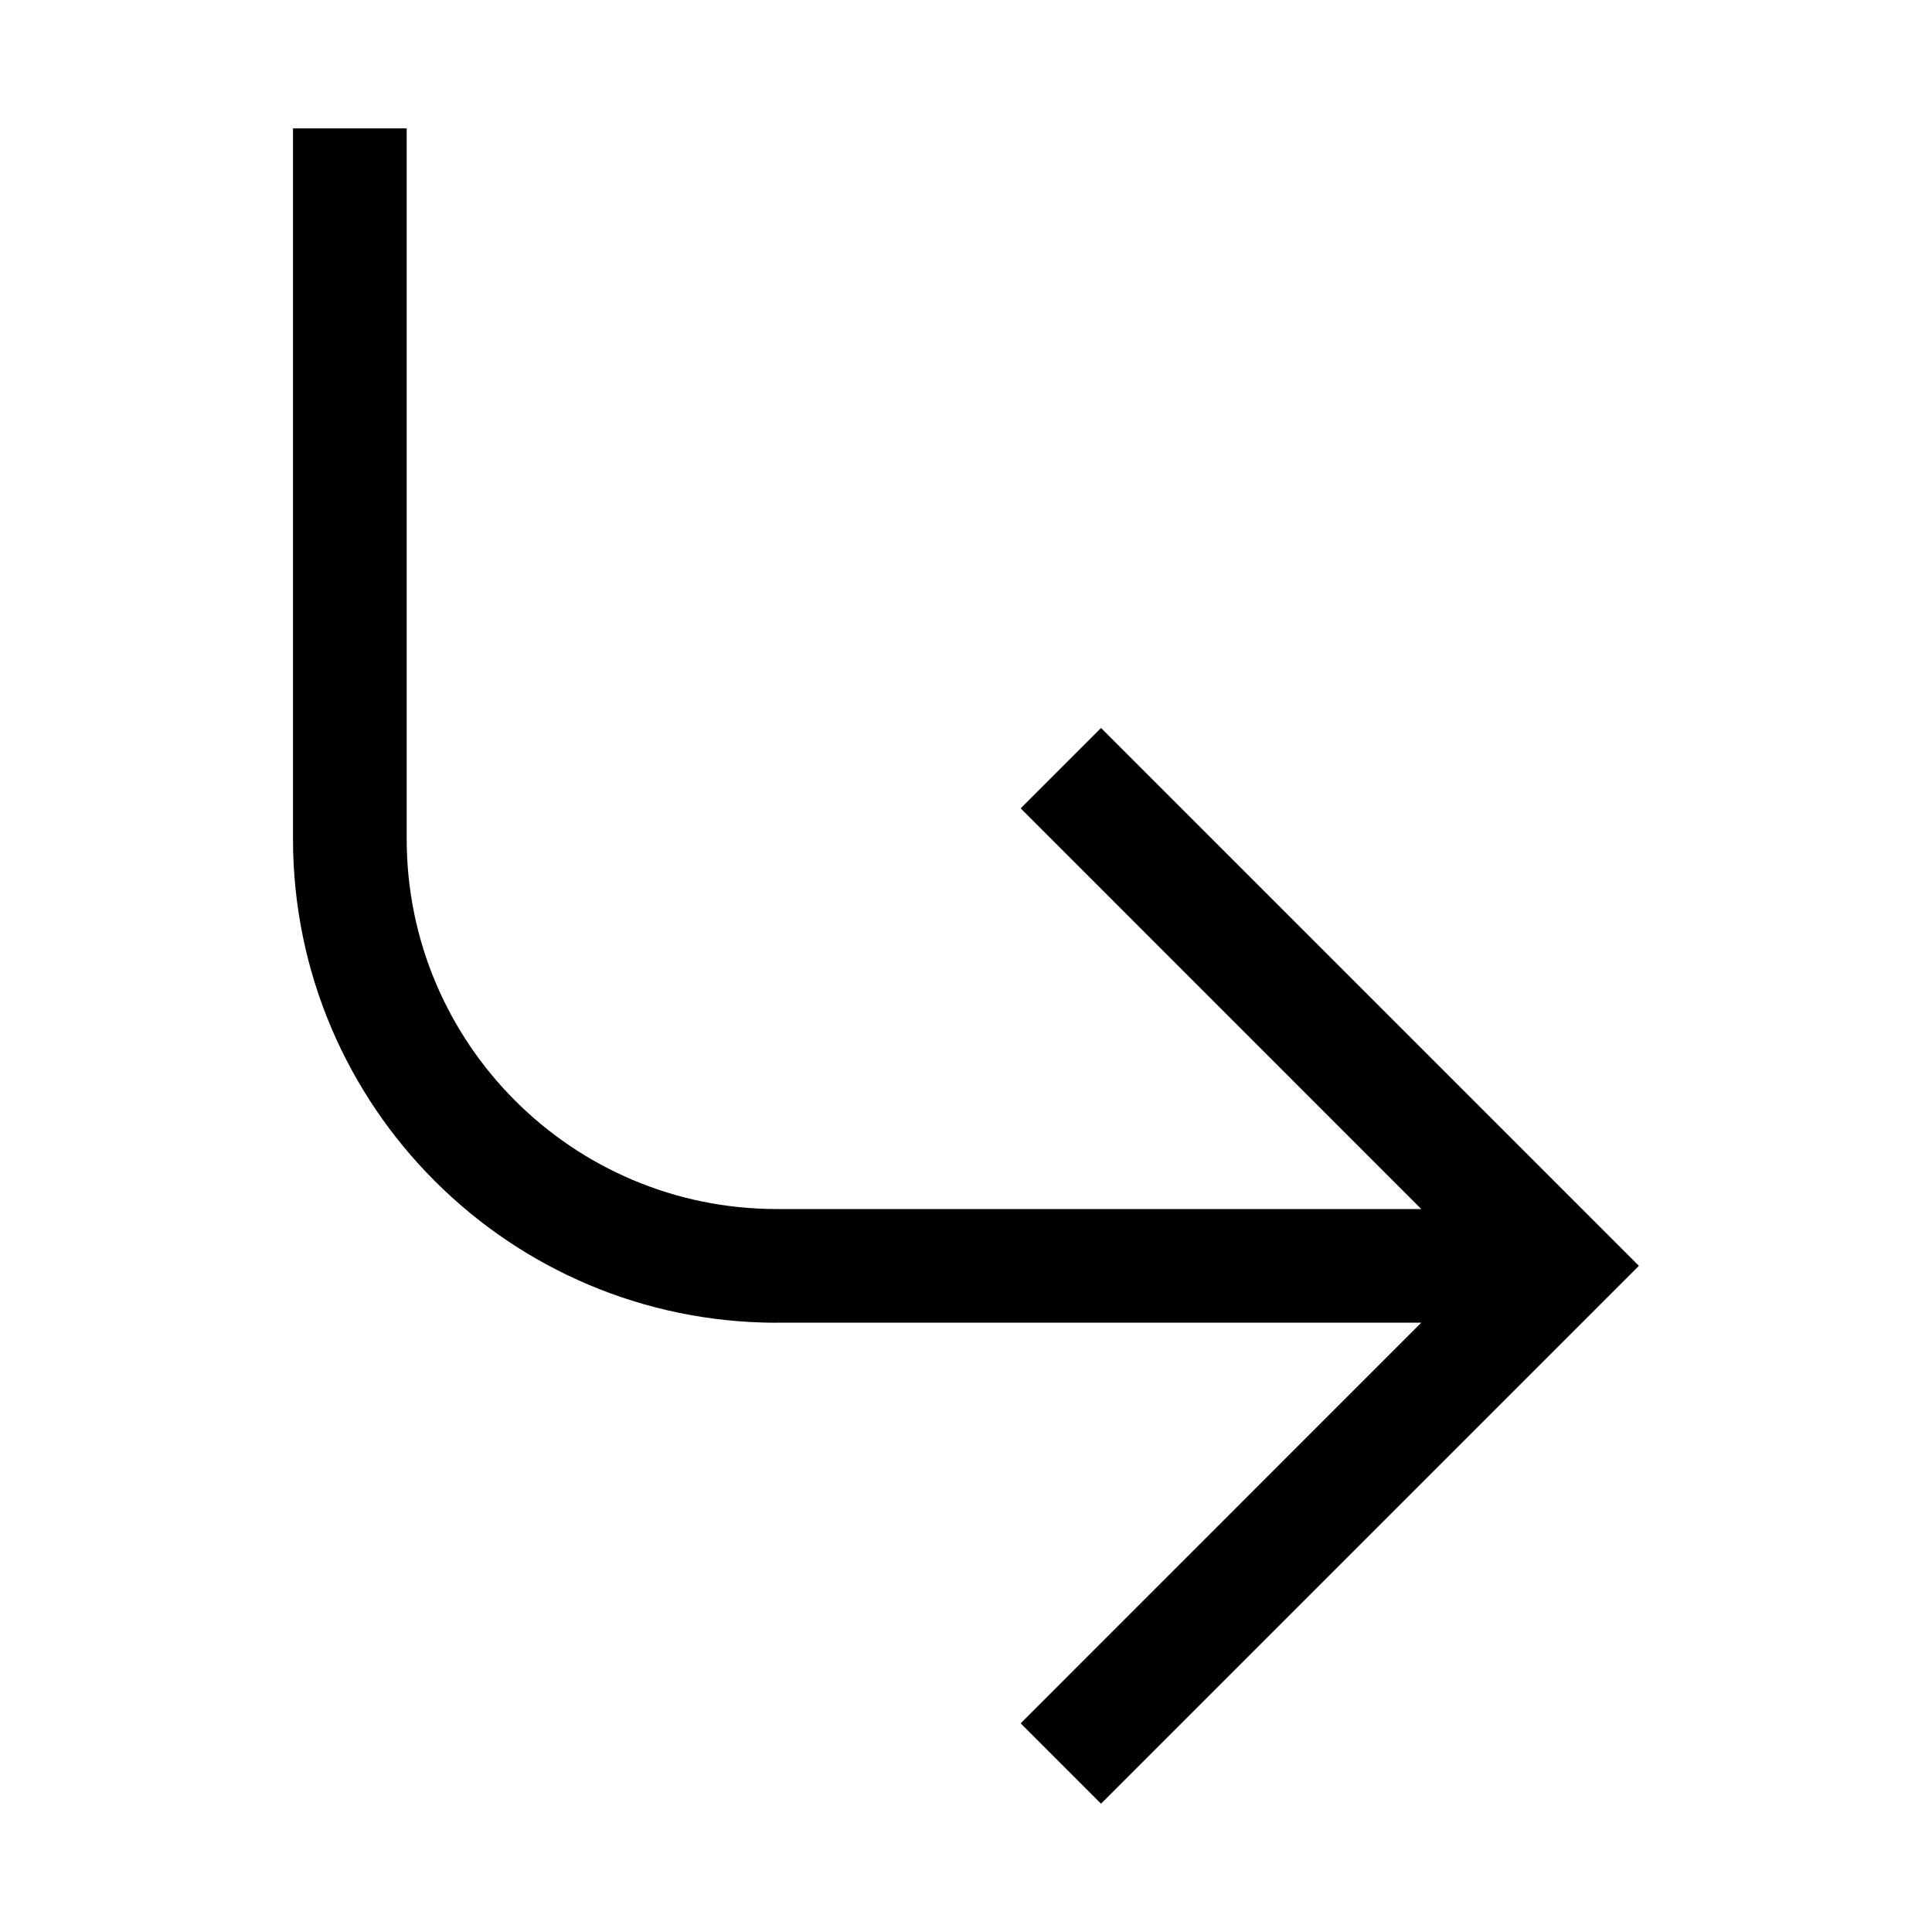
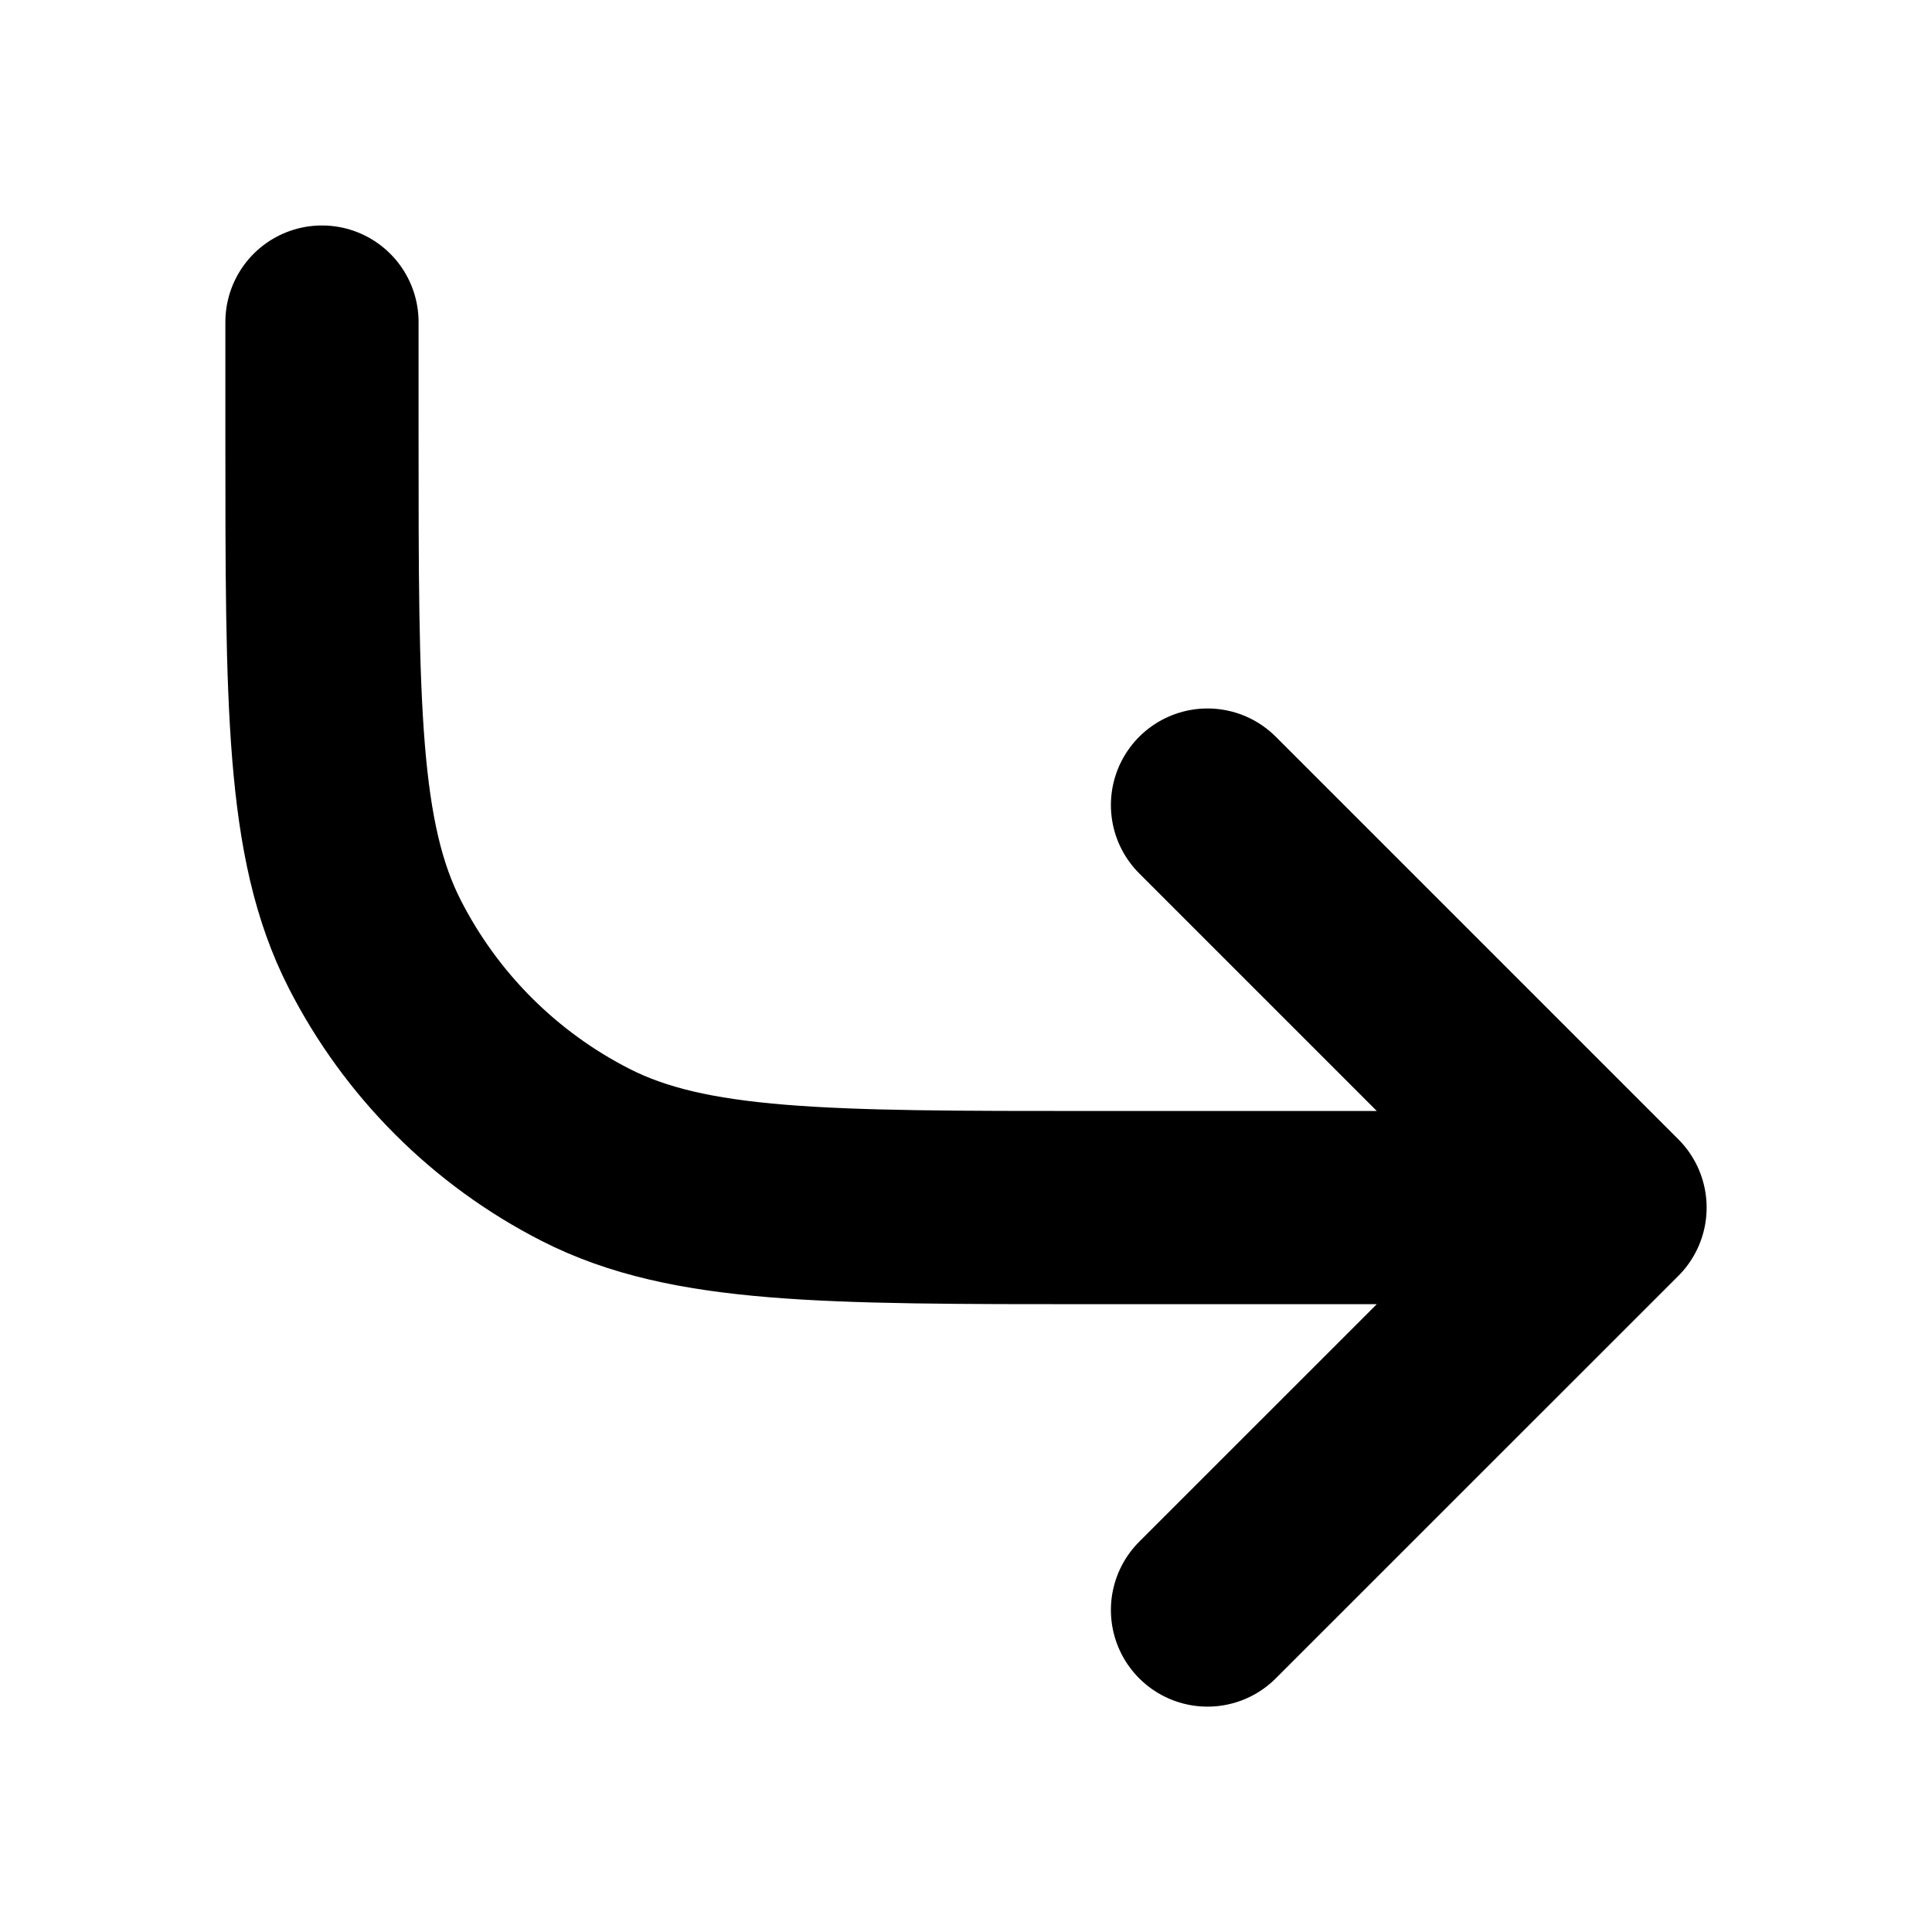
<svg xmlns="http://www.w3.org/2000/svg" viewBox="0 0 20 20" fill="none">
-   <path d="M8.038 13.692h6.675l-4.147 4.148.832.832 5.568-5.568-5.568-5.568-.832.832 4.147 4.148H8.038A3.832 3.832 0 0 1 4.21 8.687V1.329H3.033v7.36a5.01 5.01 0 0 0 5.005 5.004Z" fill="currentColor" />
+   <path d="M3.333 3.334v1.167c0 2.8 0 4.2.545 5.27a5 5 0 0 0 2.185 2.185c1.07.545 2.47.545 5.27.545h5.334m0 0L12.5 8.334m4.167 4.167L12.5 16.667" stroke="currentColor" stroke-width="2" stroke-linecap="round" stroke-linejoin="round" />
</svg>
